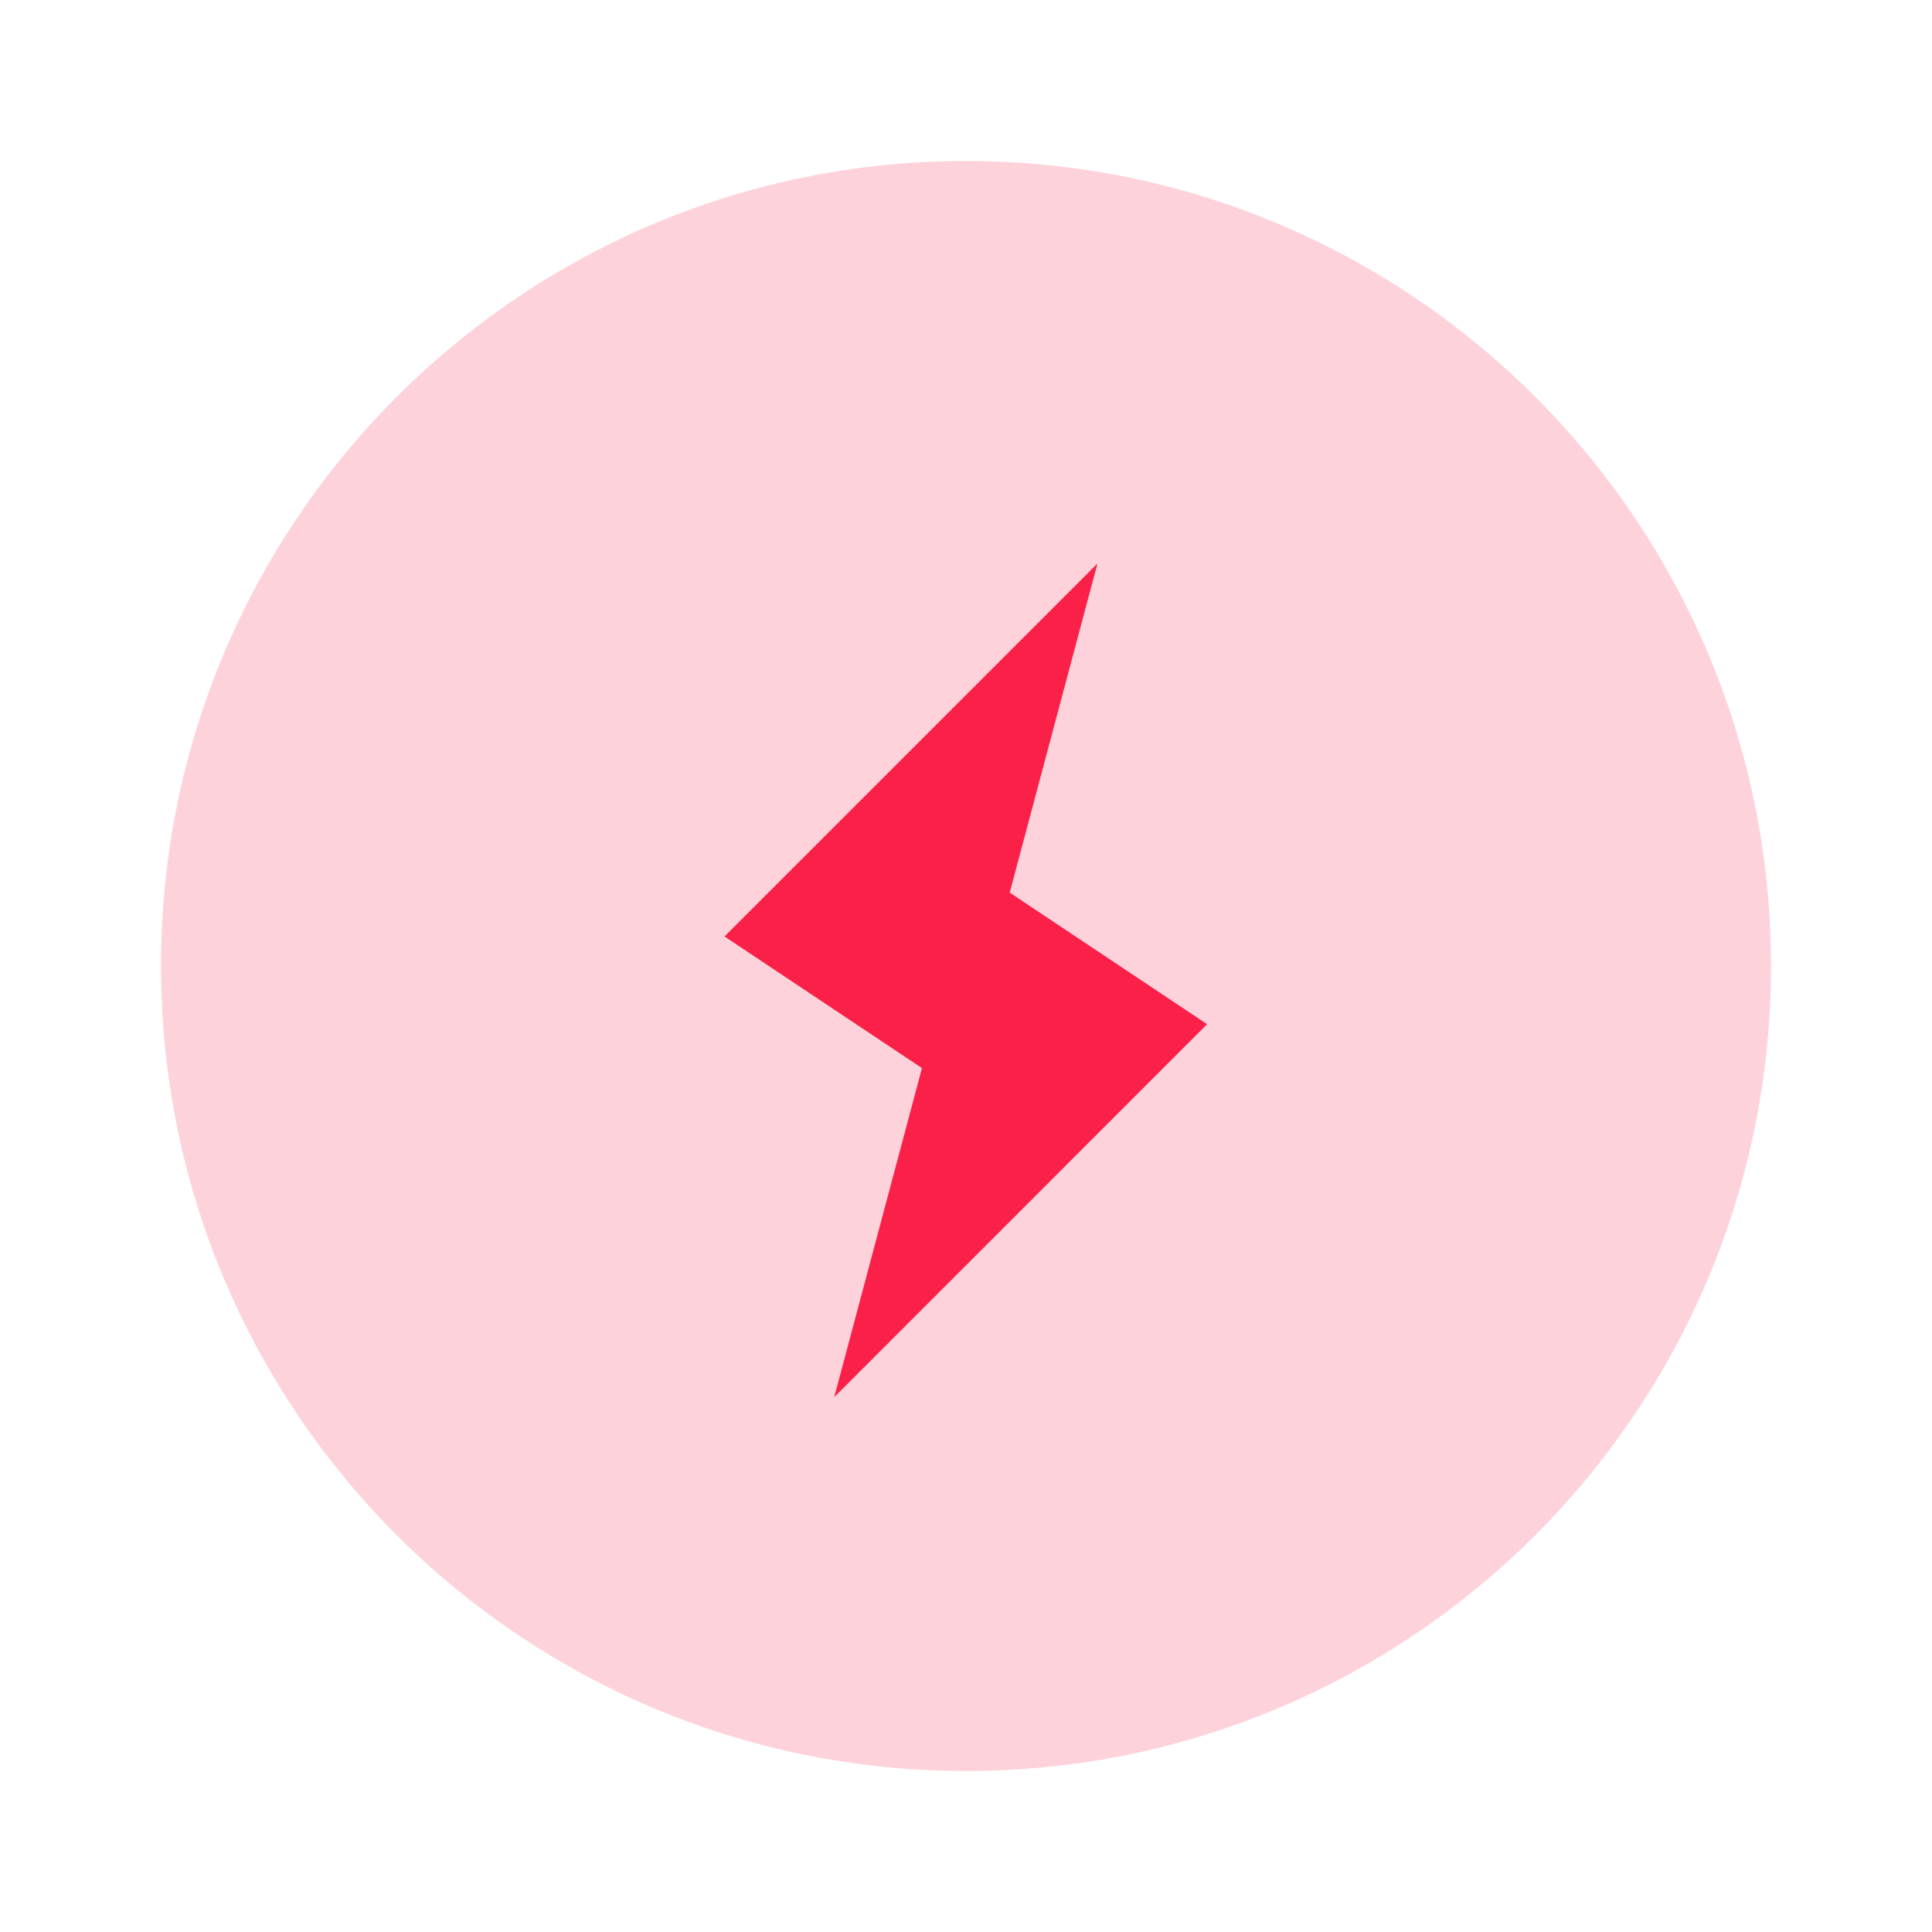
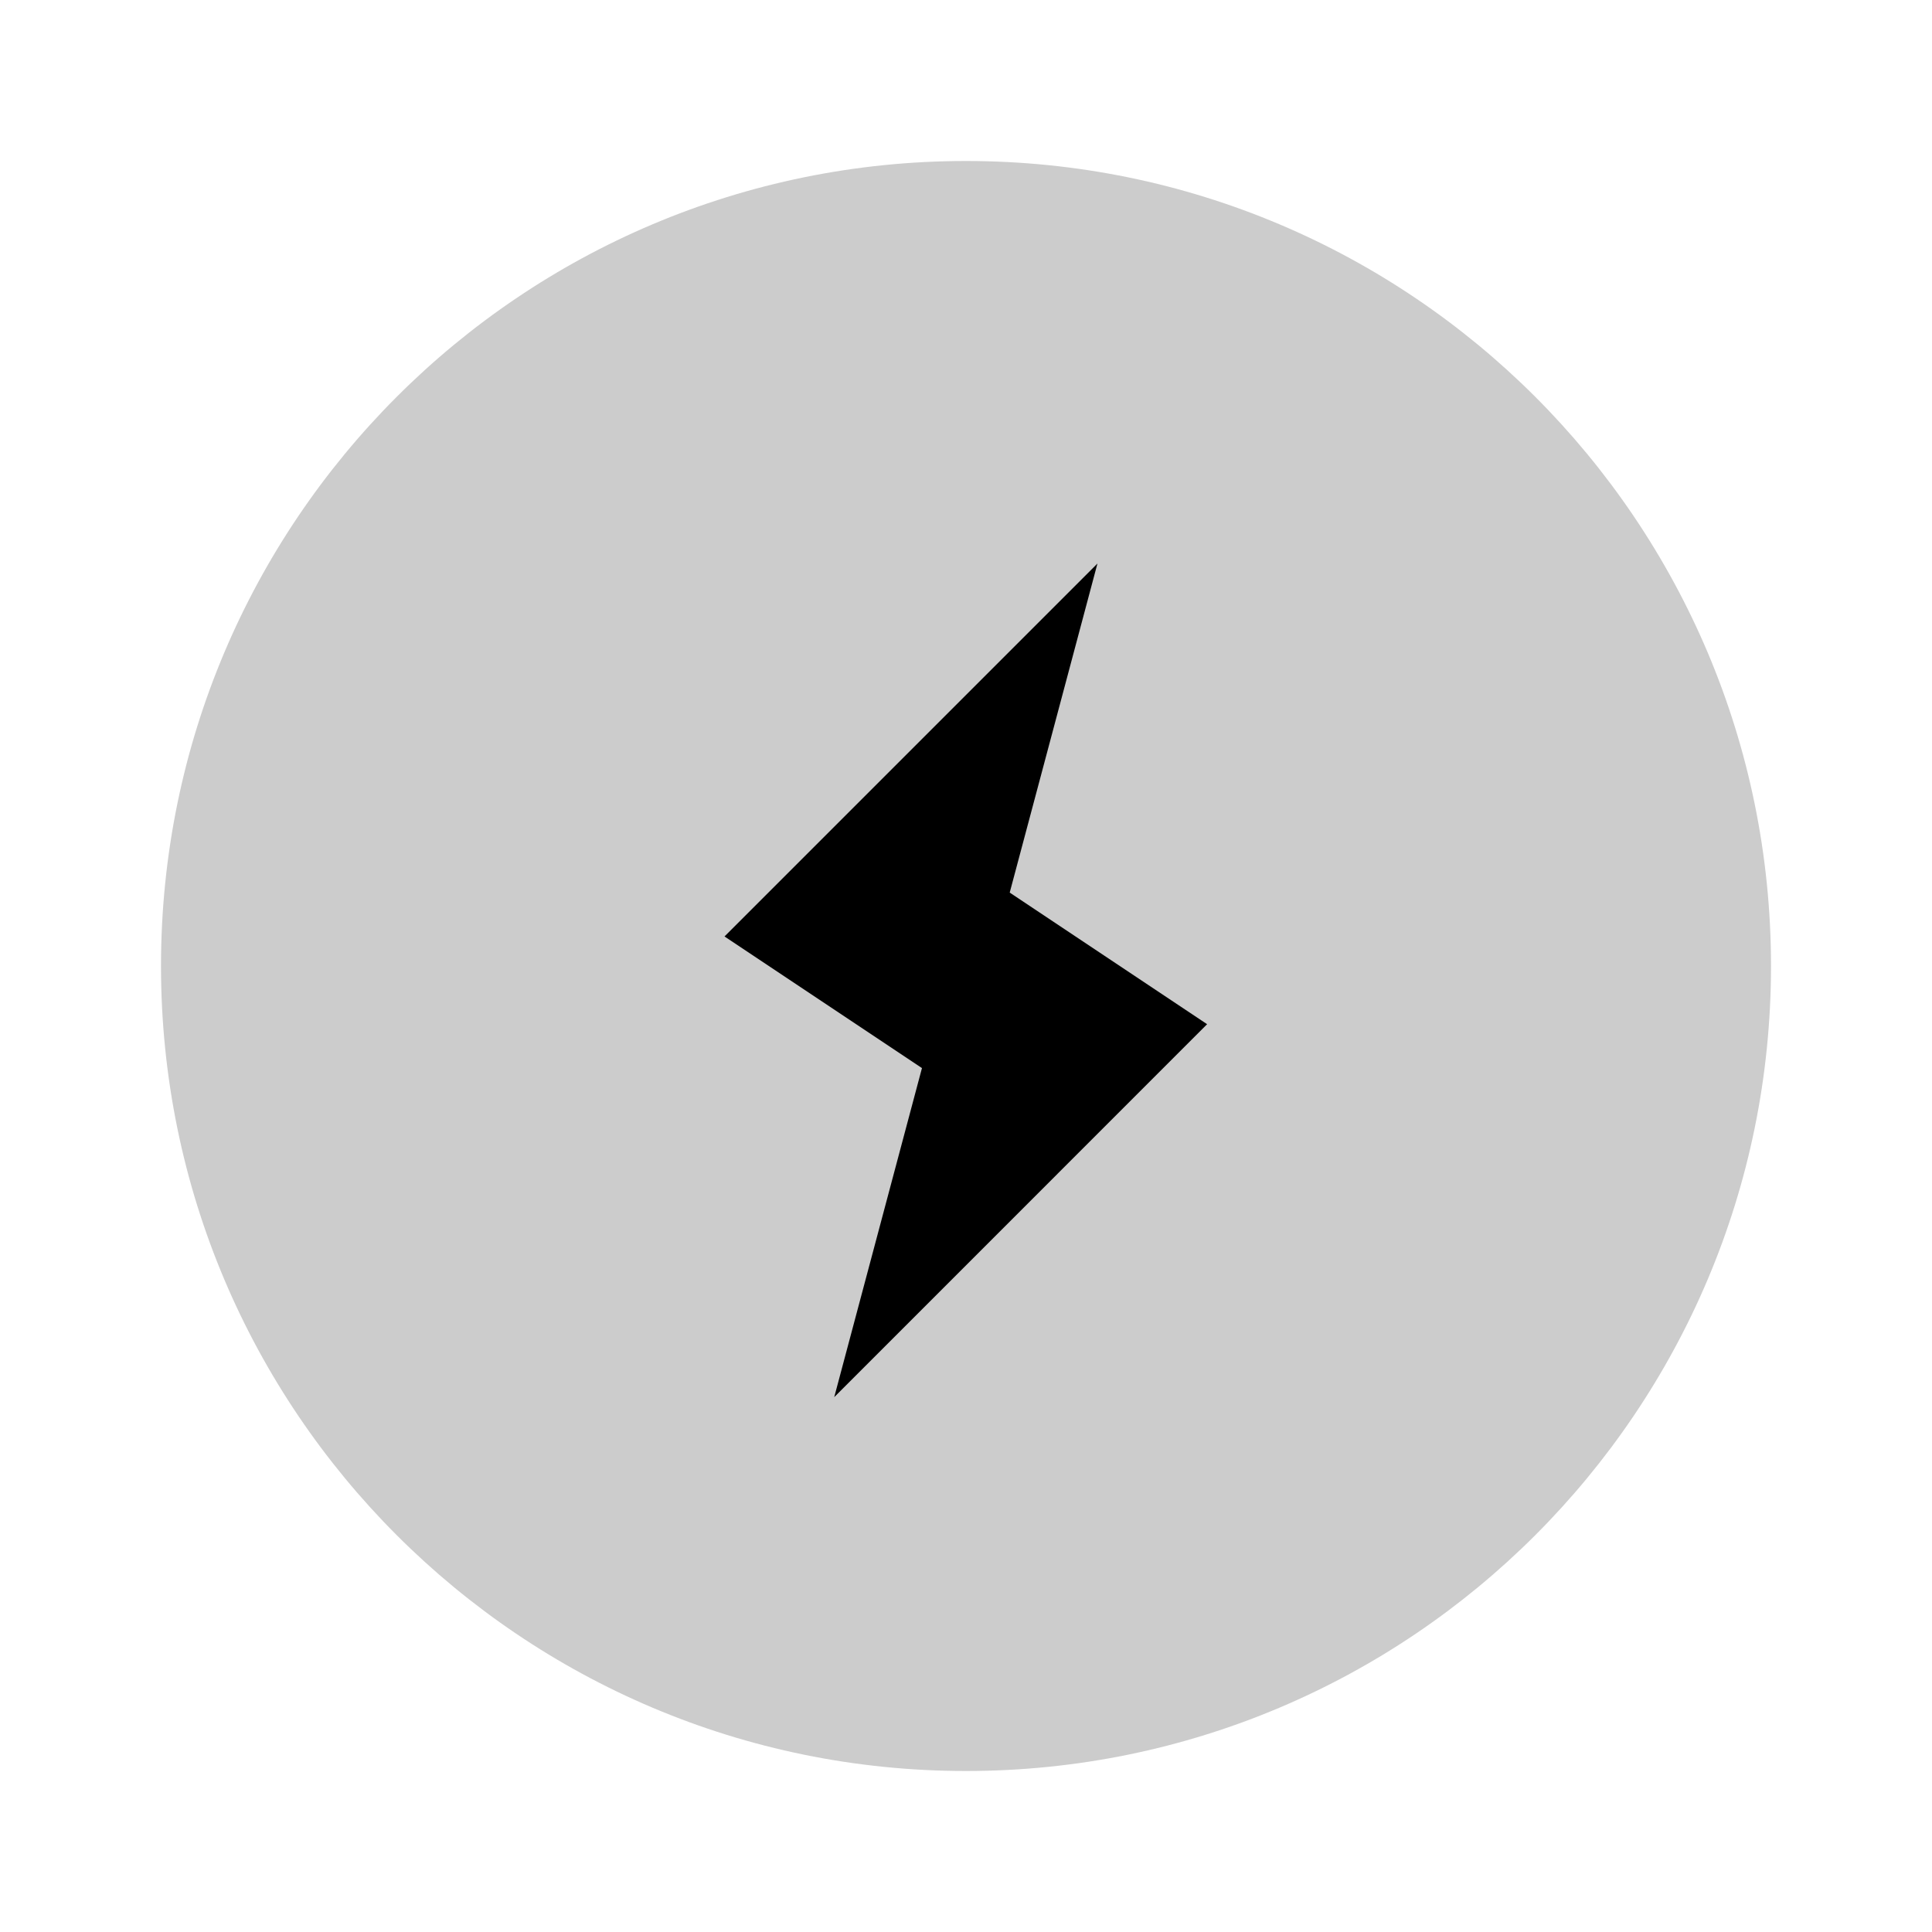
<svg xmlns="http://www.w3.org/2000/svg" width="24" height="24" viewBox="0 0 24 24" fill="none">
-   <path opacity="0.2" d="M12 22C17.523 22 22 17.523 22 12C22 6.477 17.523 2 12 2C6.477 2 2 6.477 2 12C2 17.523 6.477 22 12 22Z" fill="#FB2047" />
-   <path d="M10.363 17.356L14.995 12.723L12.543 11.088L13.633 7L9 11.633L11.453 13.268L10.363 17.356Z" fill="#FB2047" />
+   <path opacity="0.2" d="M12 22C17.523 22 22 17.523 22 12C22 6.477 17.523 2 12 2C6.477 2 2 6.477 2 12C2 17.523 6.477 22 12 22Z" fill="currentColor" />
+   <path d="M10.363 17.356L14.995 12.723L12.543 11.088L13.633 7L9 11.633L11.453 13.268L10.363 17.356Z" fill="currentColor" />
</svg>
